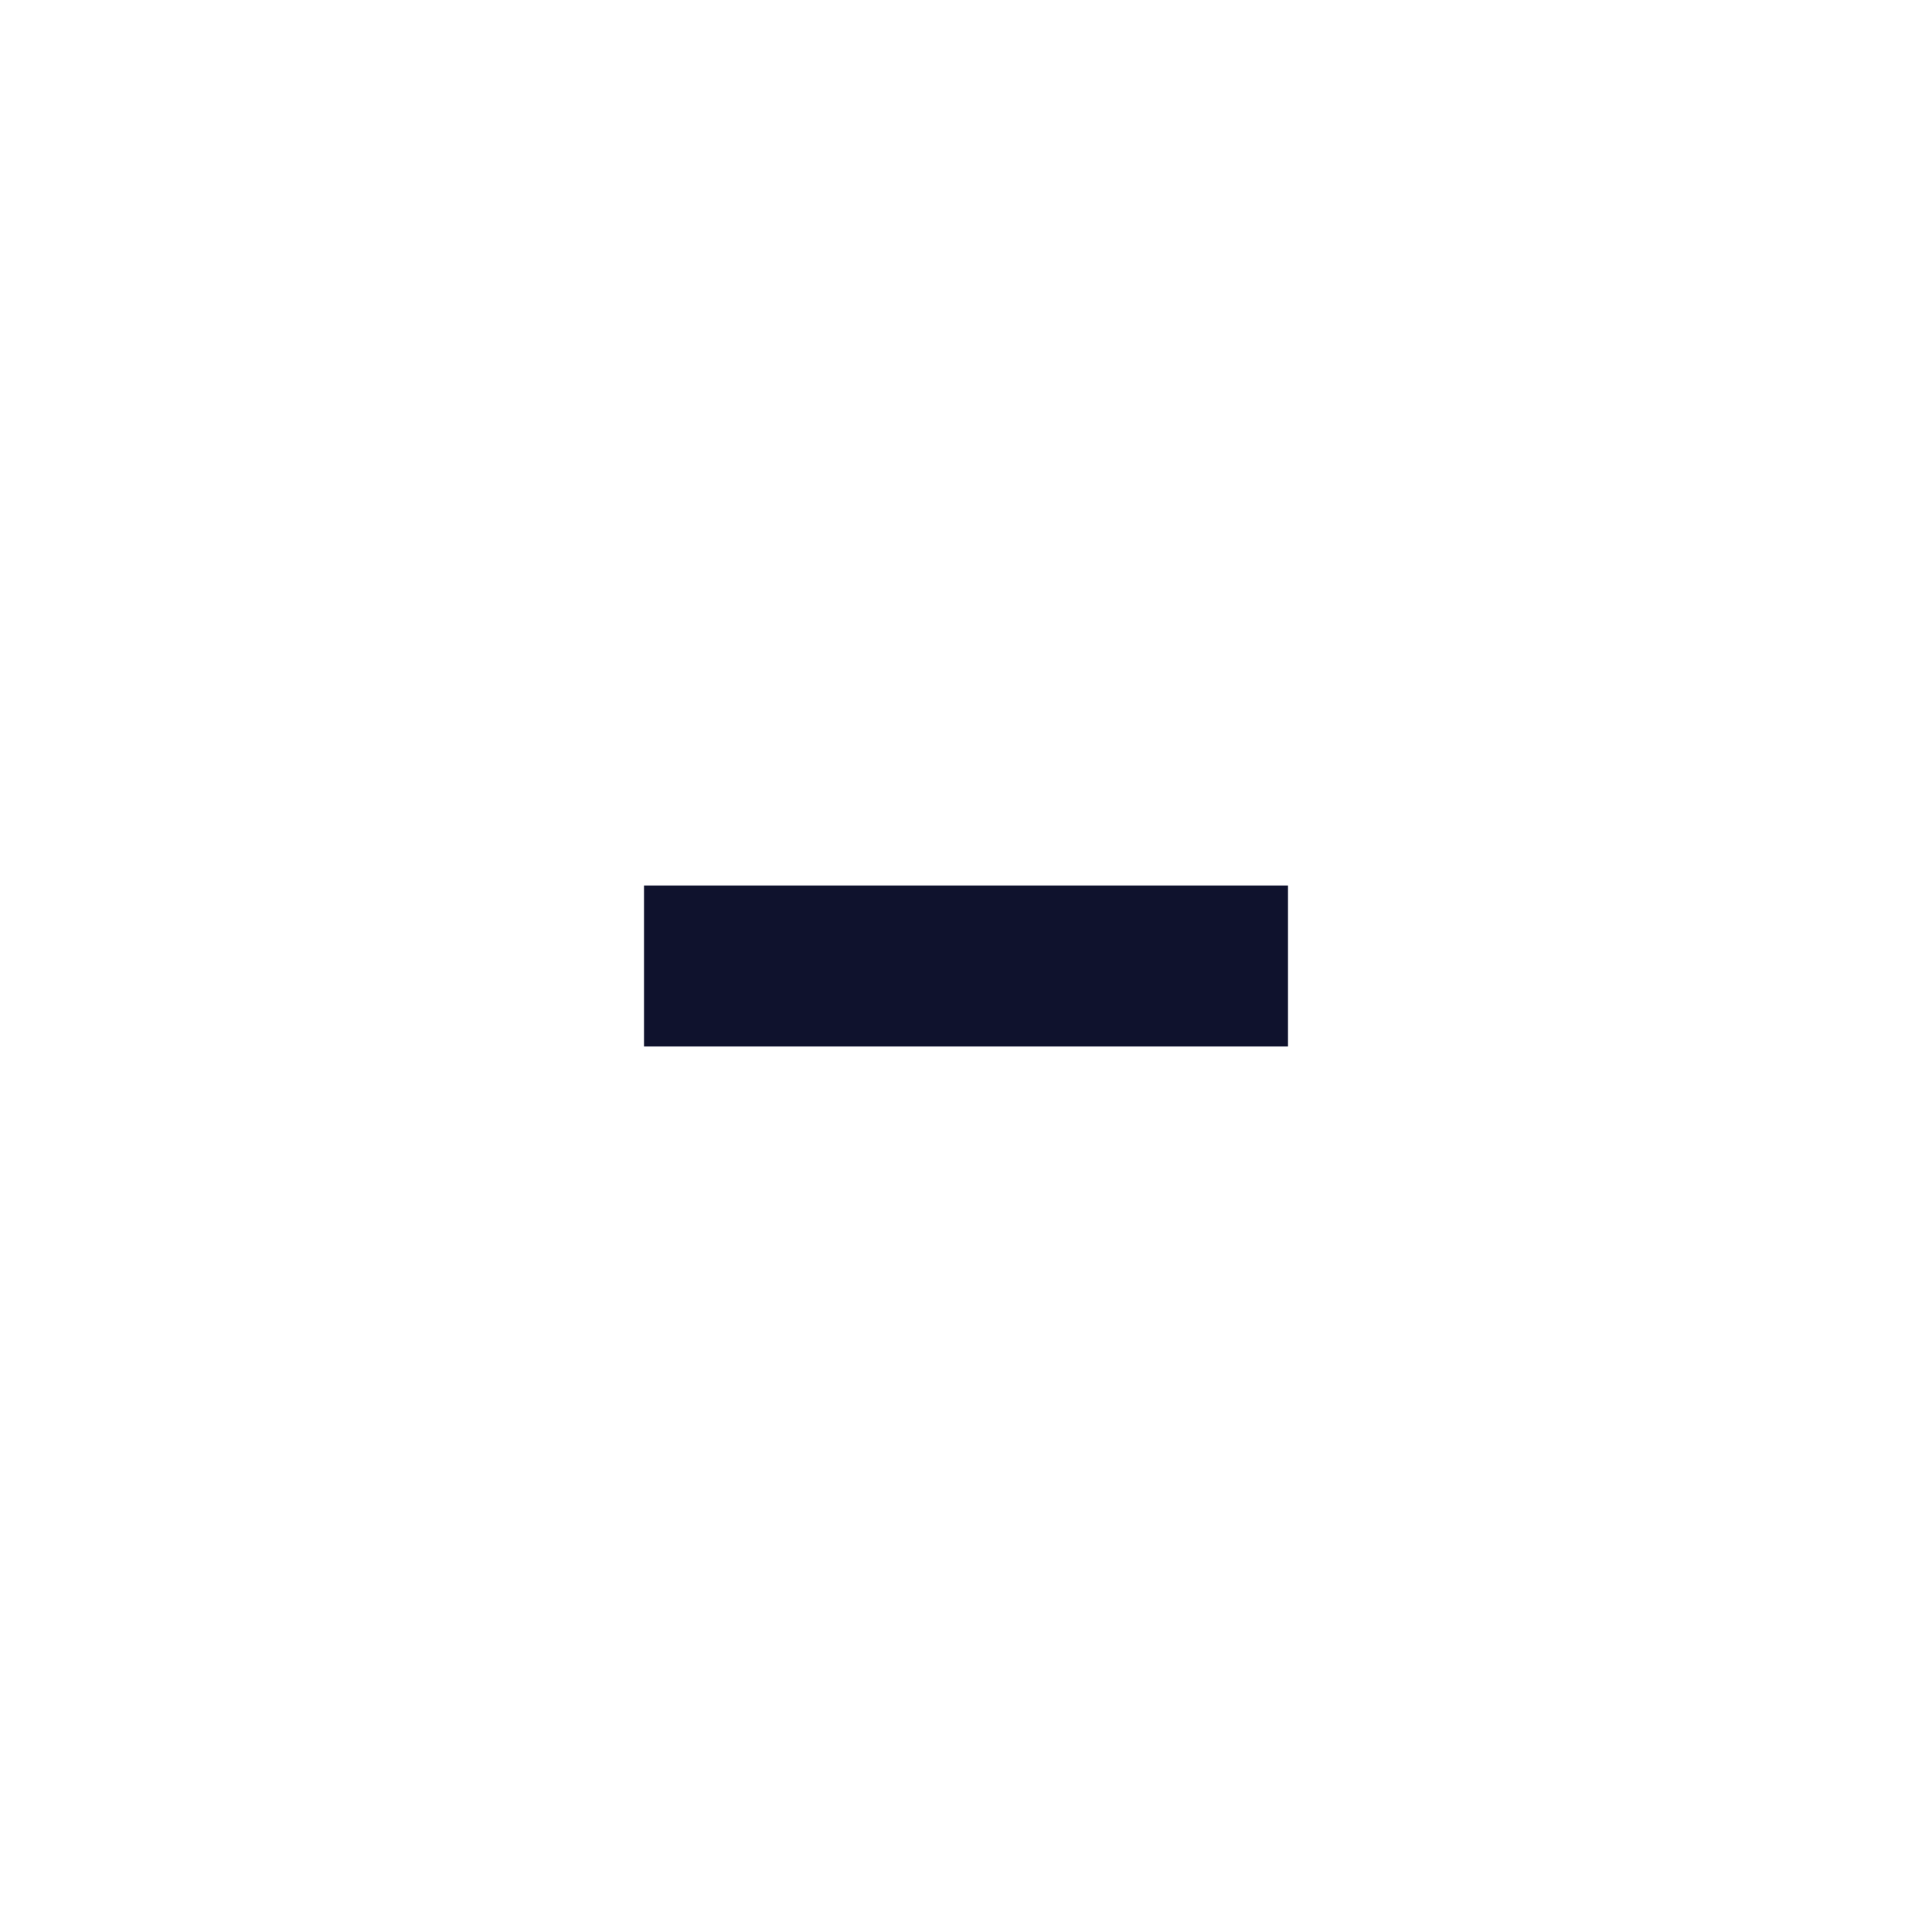
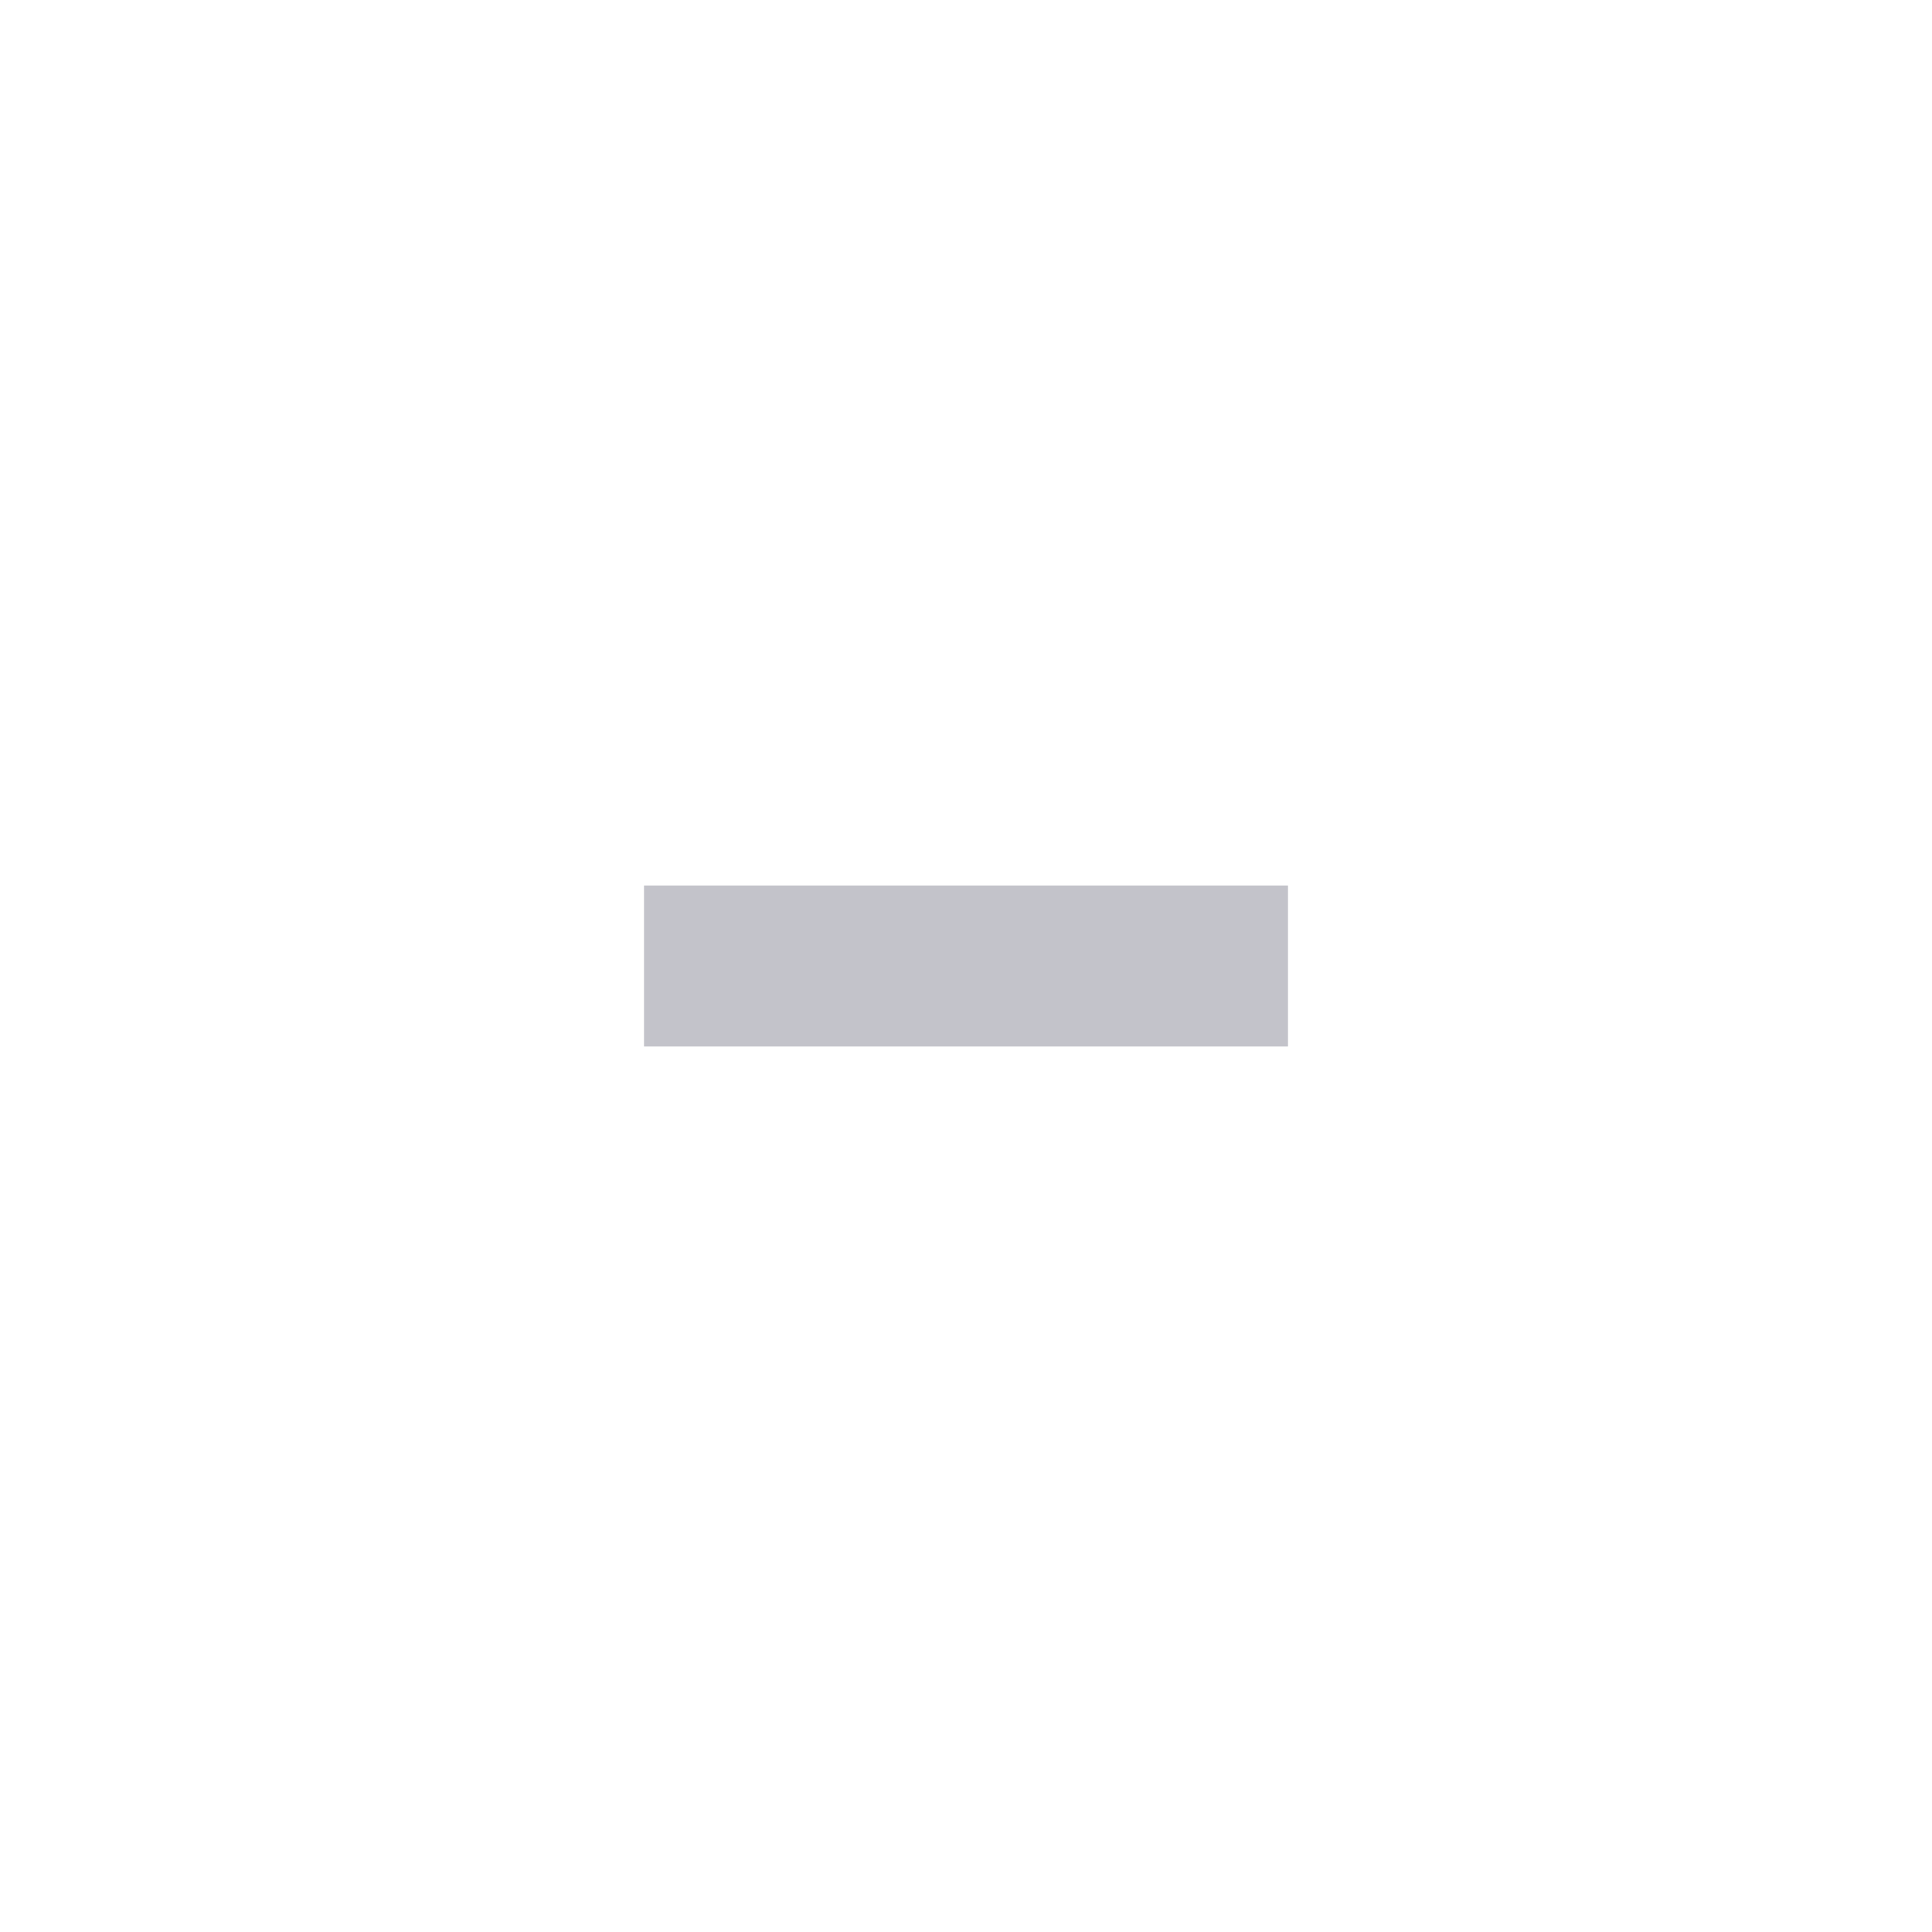
<svg xmlns="http://www.w3.org/2000/svg" version="1.1" x="0px" y="0px" width="24px" height="24px" viewBox="0 0 24 24" xml:space="preserve">
-   <rect x="8" y="11" fill="#0F122D" width="8" height="2" />
+   <rect x="8" y="11" fill="#c3c3ca" width="8" height="2" />
</svg>
